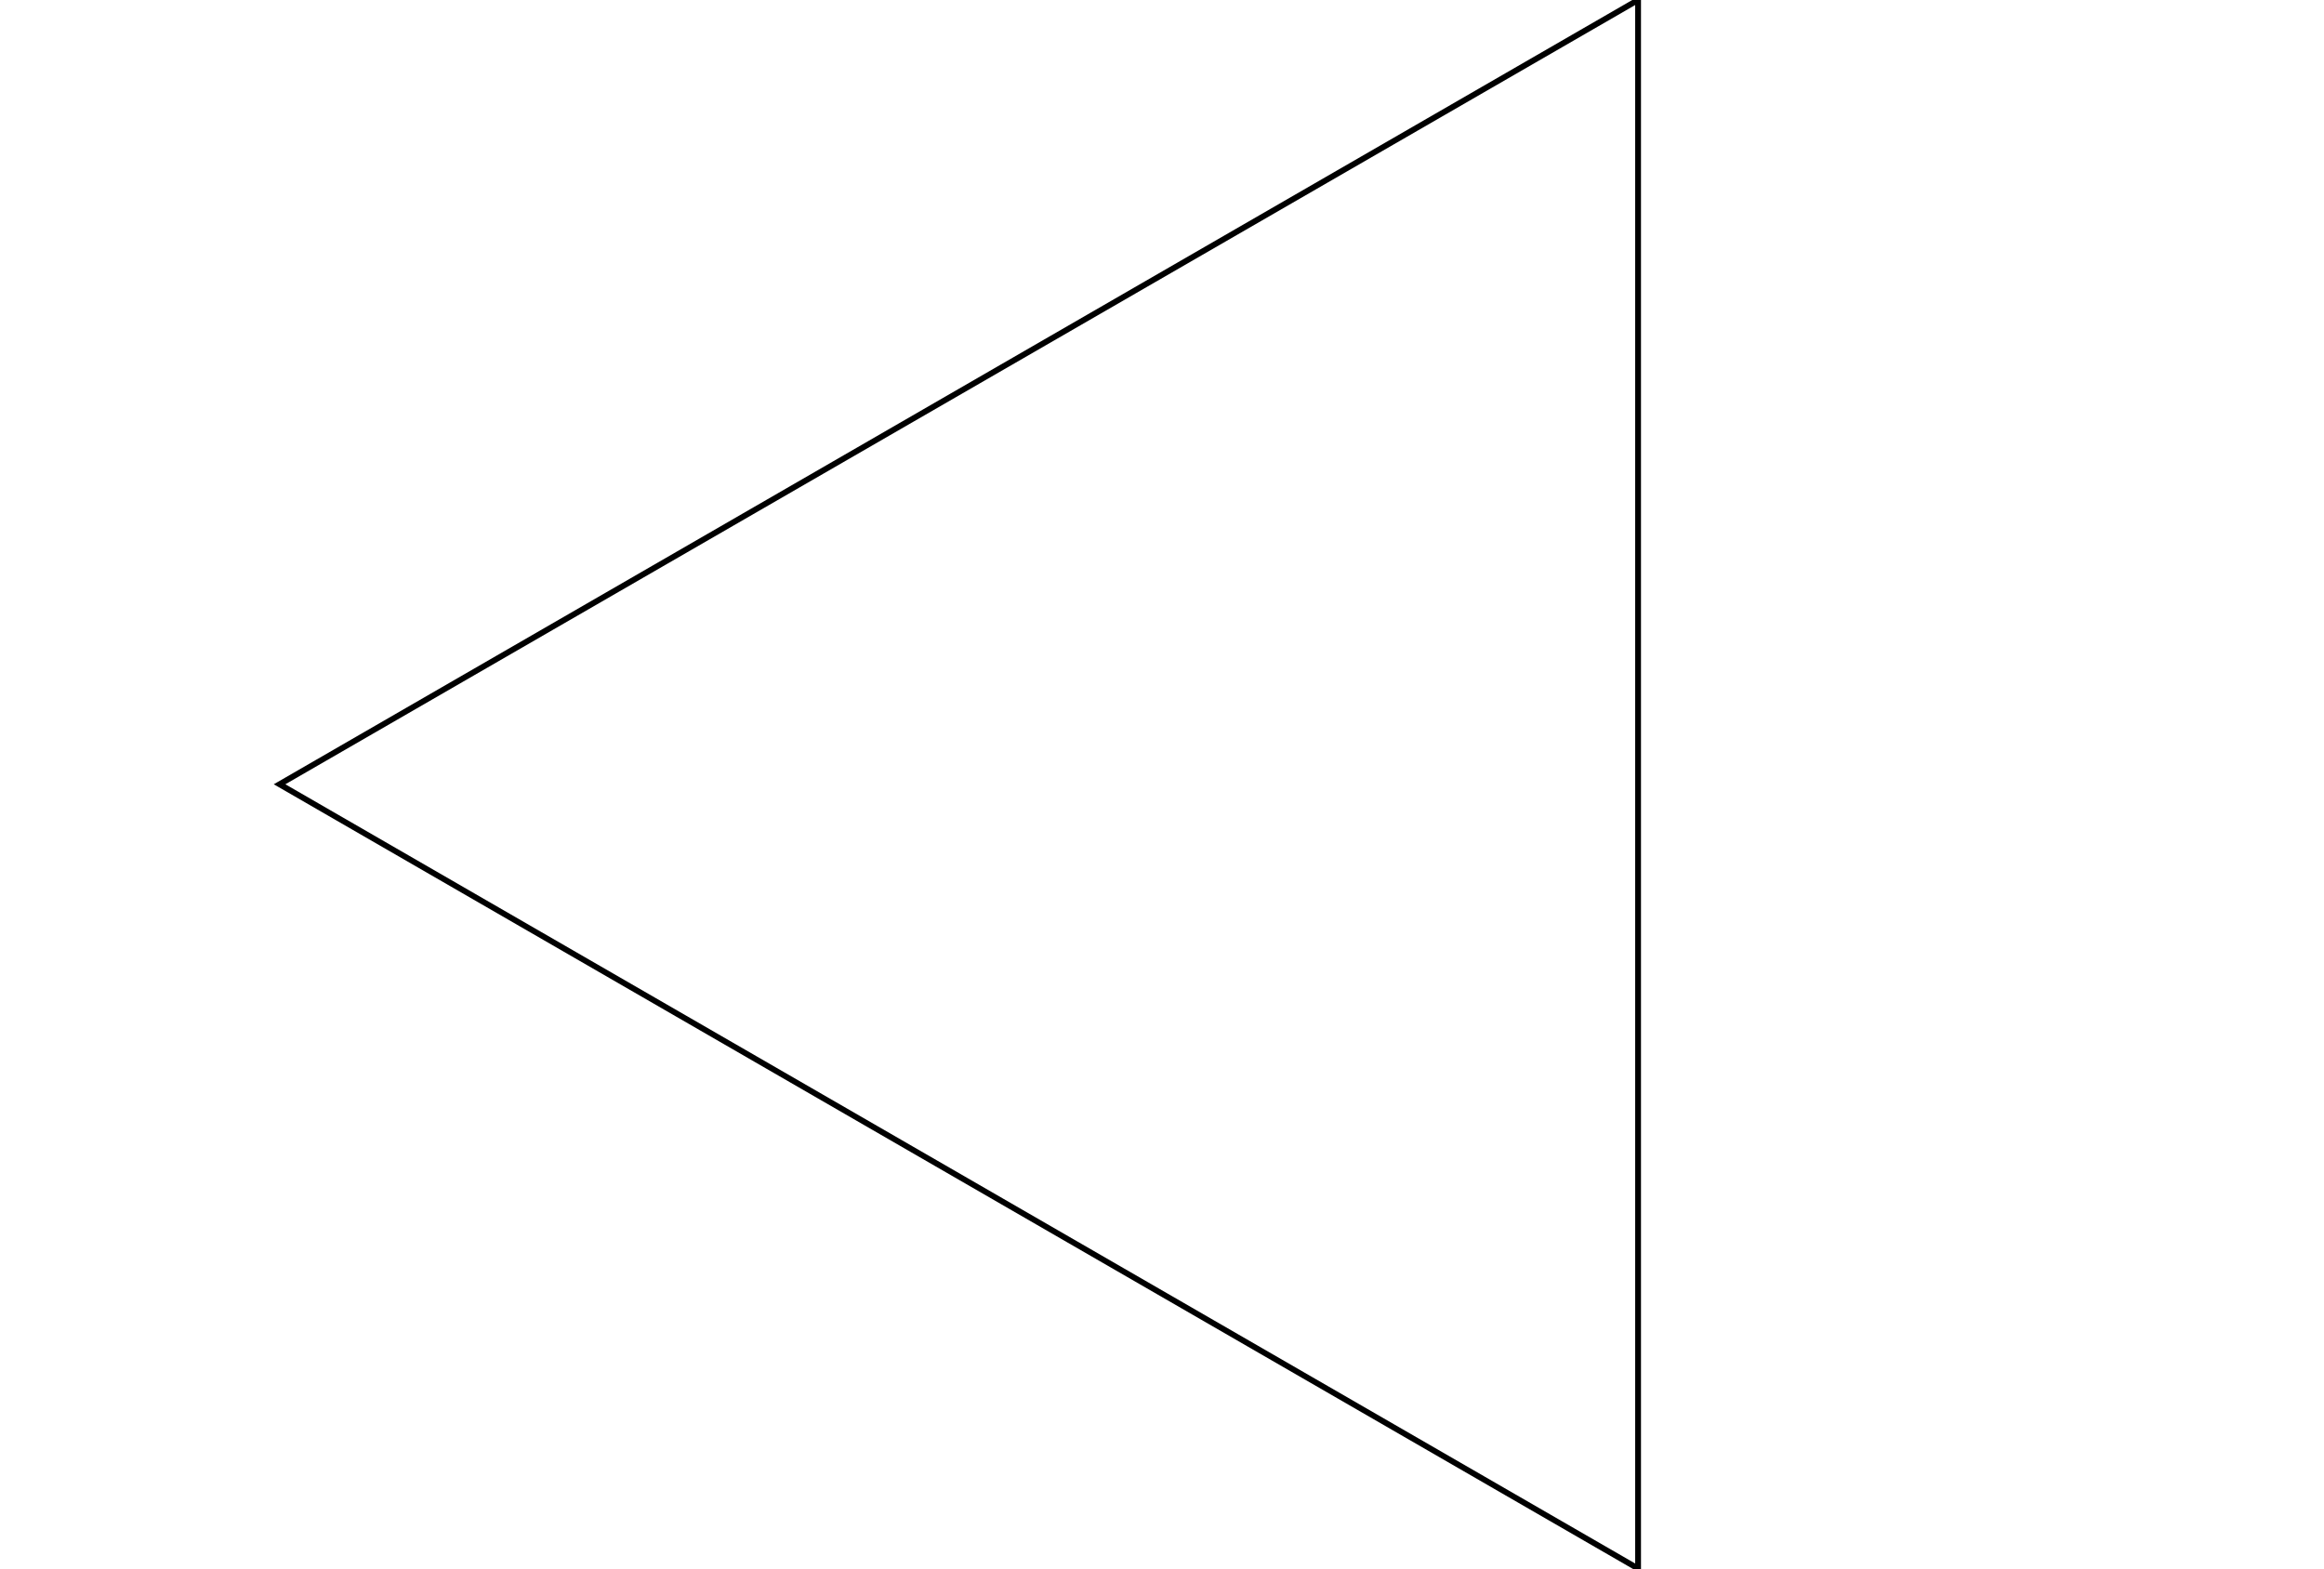
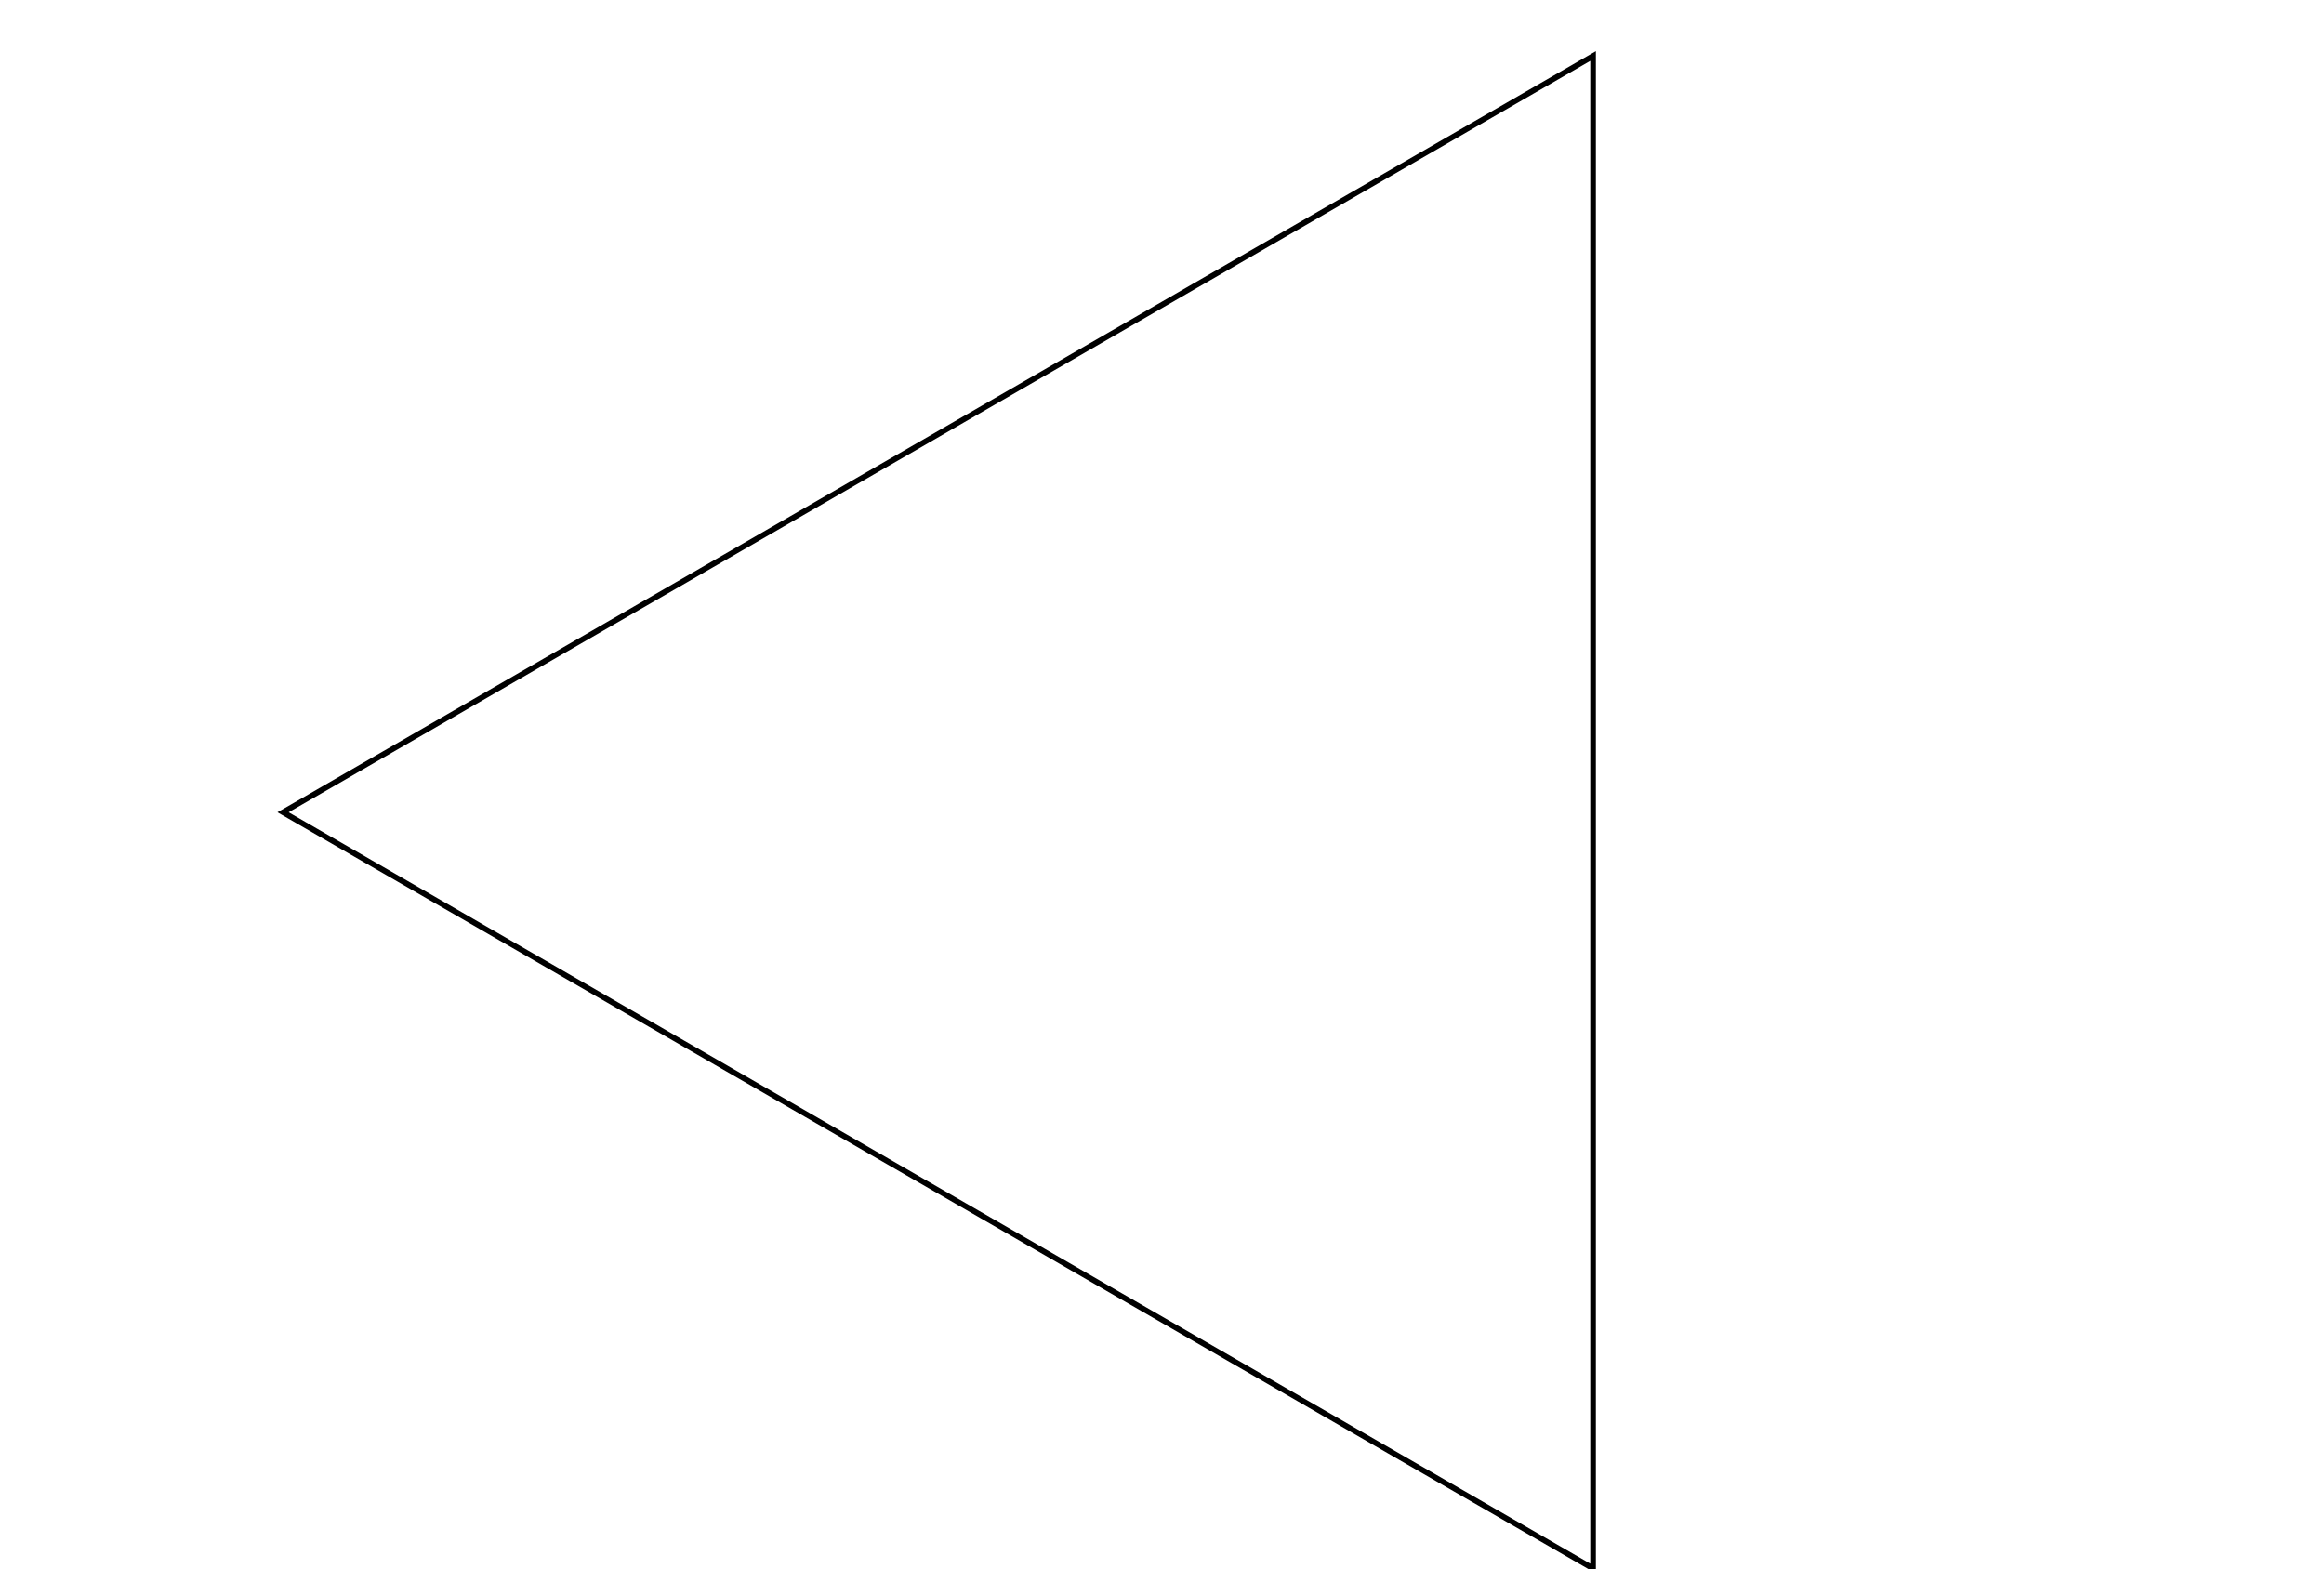
- <svg xmlns="http://www.w3.org/2000/svg" width="400" height="270" viewBox="0 0 400 270">
+ <svg xmlns="http://www.w3.org/2000/svg" width="400" height="270" viewBox="0 -10 410 280">
  <g transform="translate(4, 0)">
    <polygon points="277.942,0 277.942,270 44.116,135" stroke="black" fill="none" />
  </g>
</svg>
